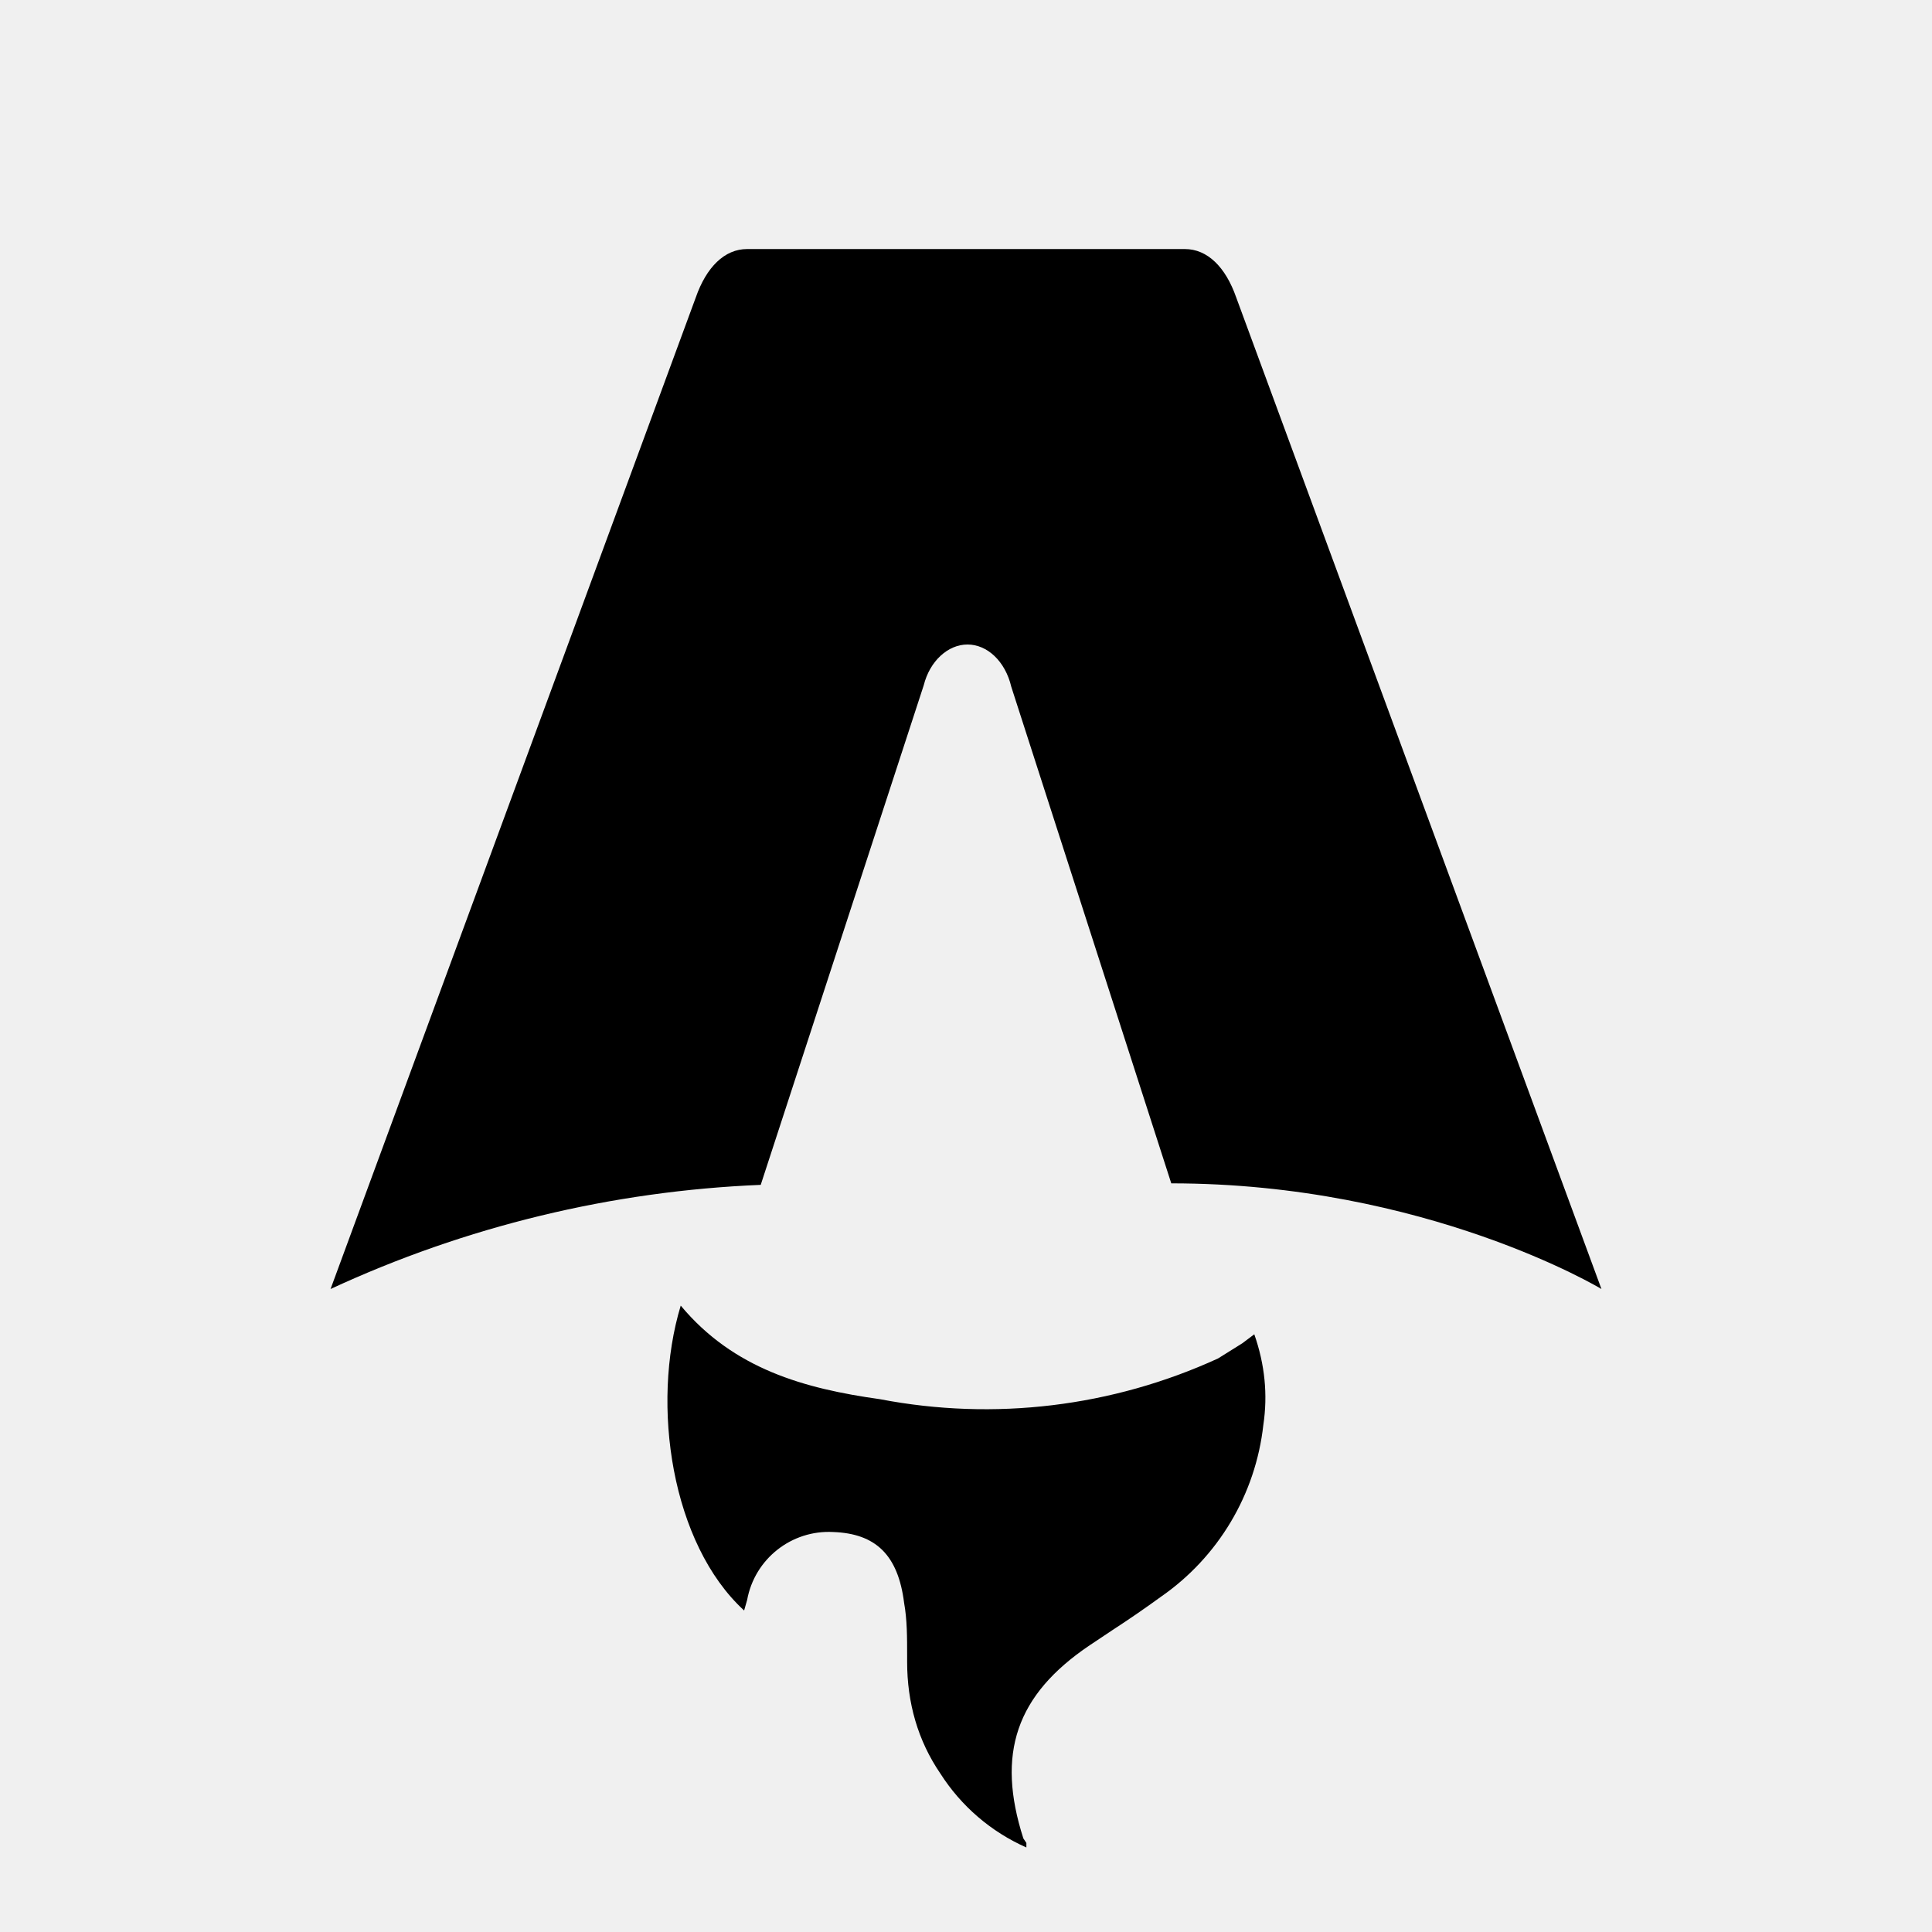
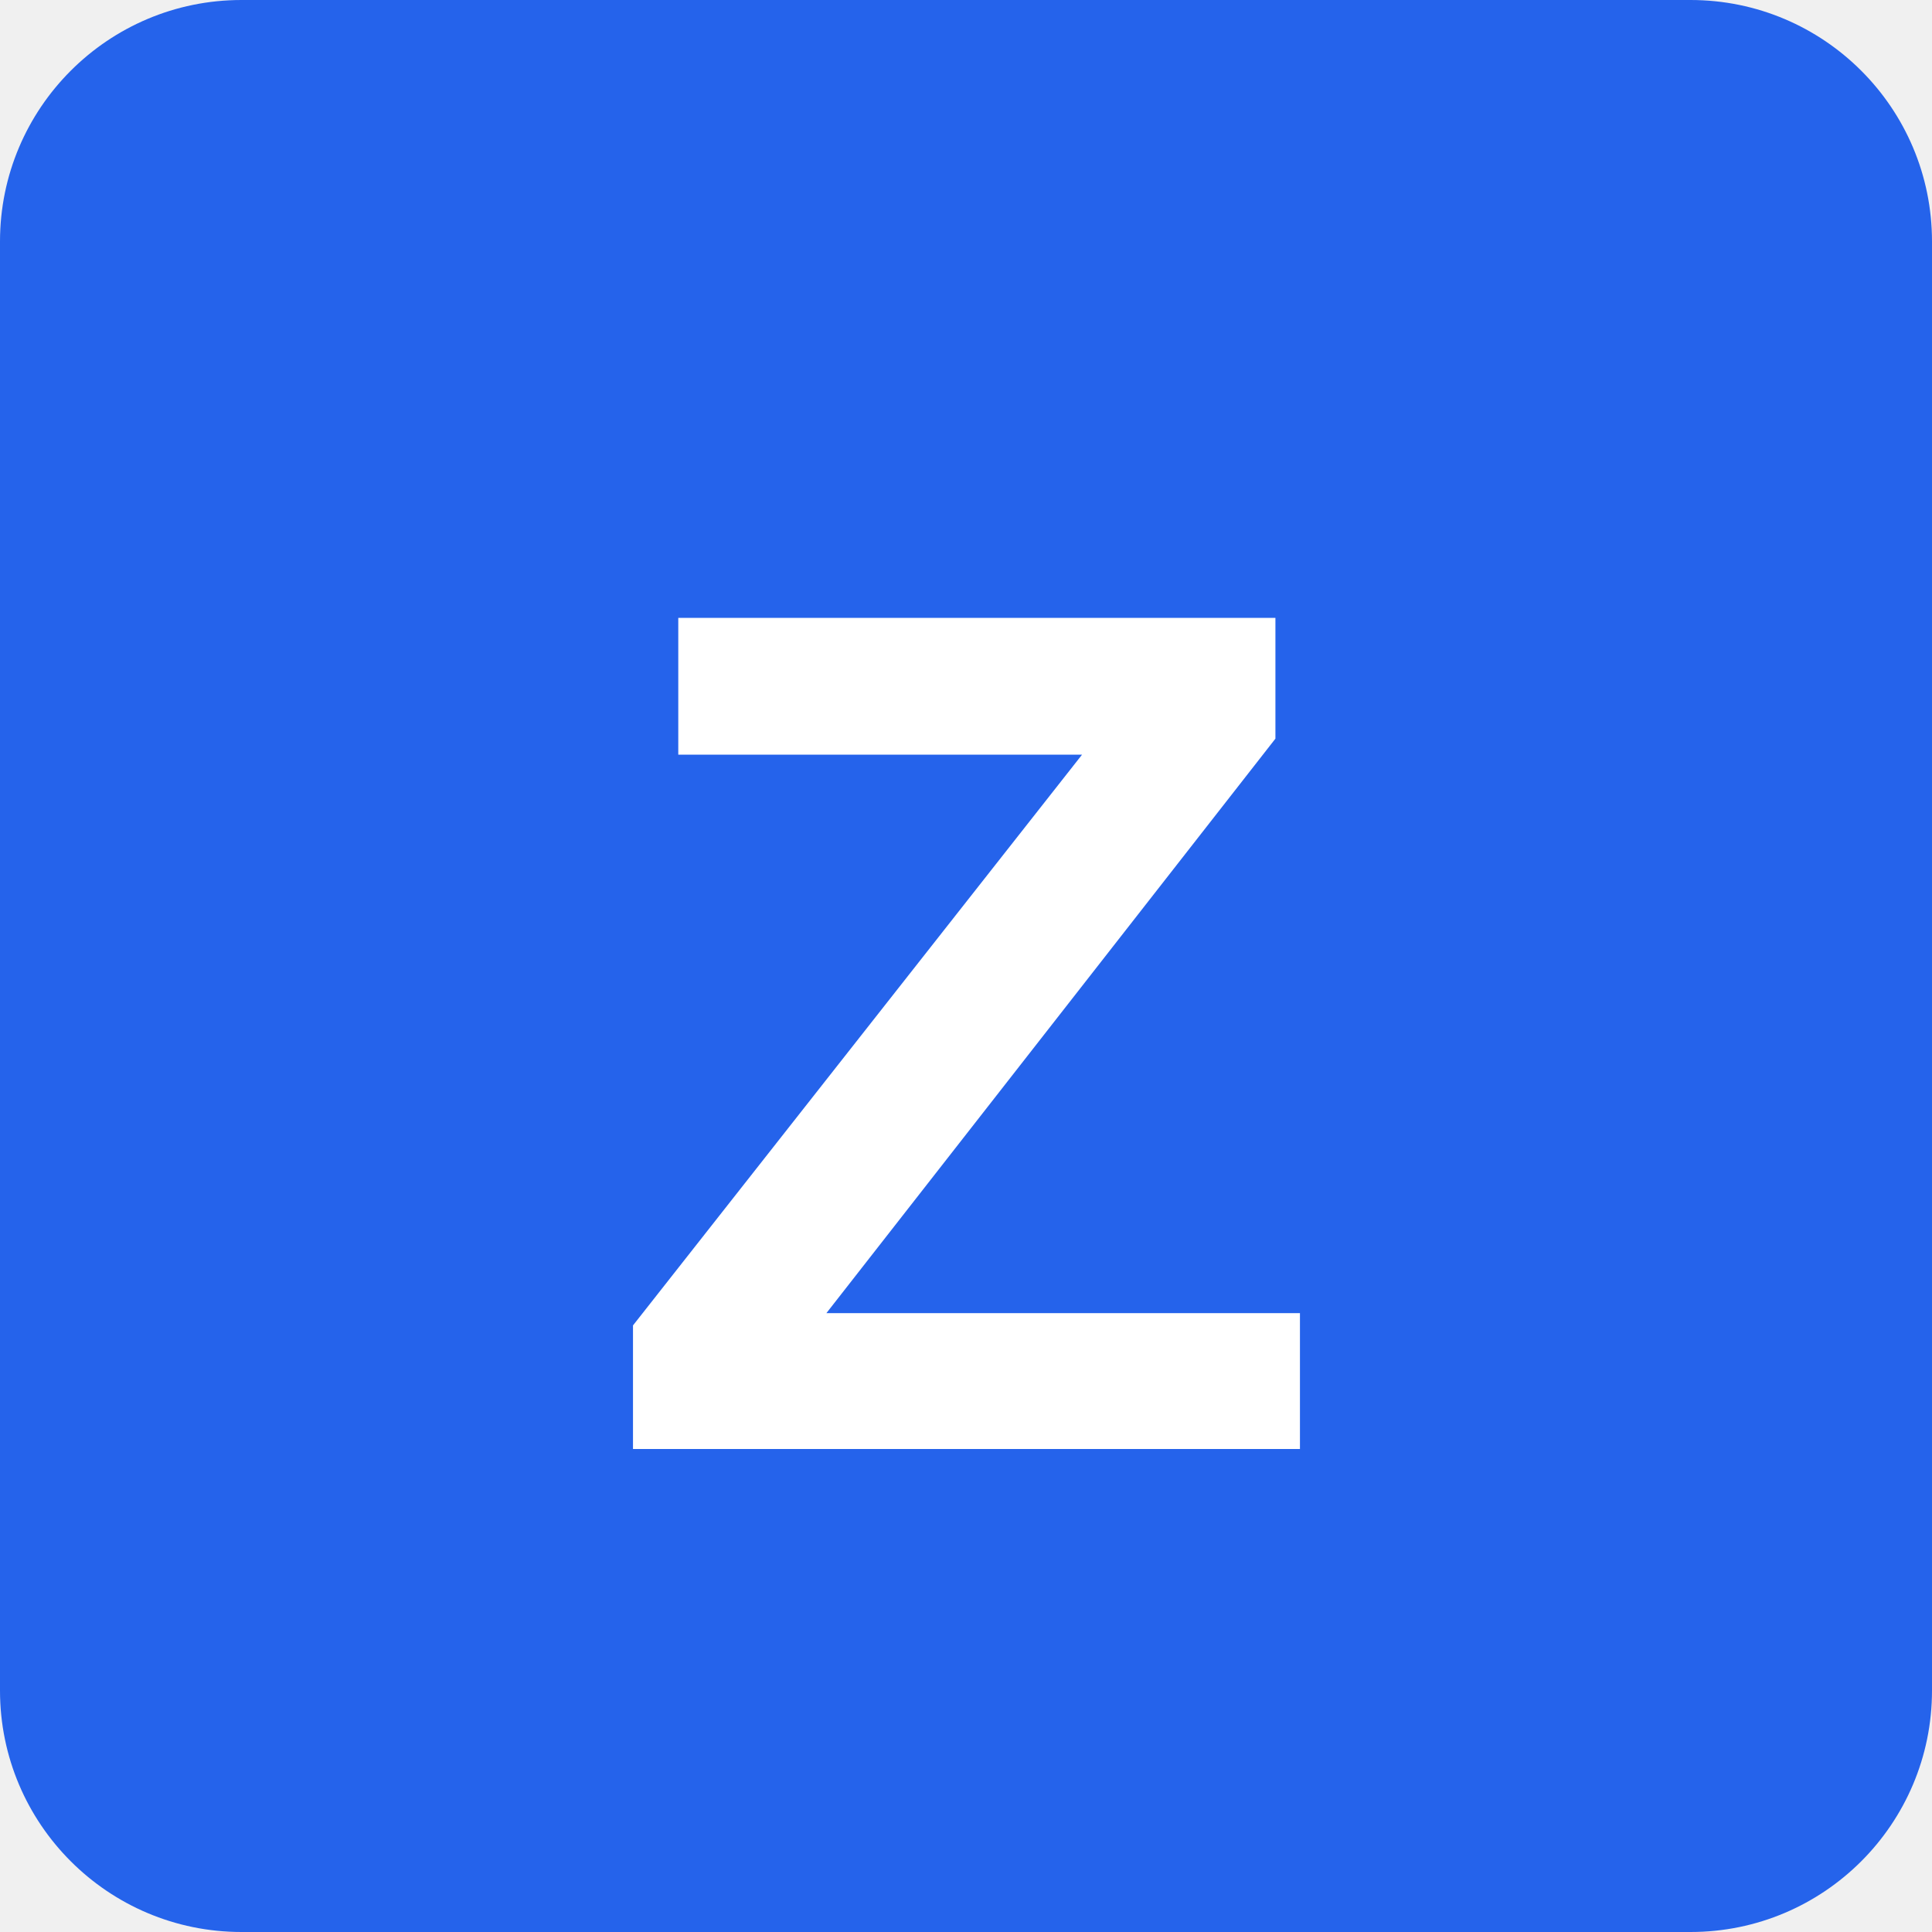
- <svg xmlns="http://www.w3.org/2000/svg" fill="none" viewBox="0 0 128 128">
-   <path d="M50.4 78.5a75.1 75.1 0 0 0-28.5 6.9l24.2-65.7c.7-2 1.9-3.2 3.4-3.2h29c1.5 0 2.7 1.2 3.4 3.2l24.2 65.7s-11.6-7-28.5-7L67 45.5c-.4-1.7-1.6-2.8-2.9-2.8-1.3 0-2.5 1.1-2.9 2.7L50.4 78.5Zm-1.1 28.2Zm-4.2-20.2c-2 6.6-.6 15.8 4.2 20.2a17.5 17.5 0 0 1 .2-.7 5.5 5.5 0 0 1 5.7-4.5c2.8.1 4.3 1.5 4.7 4.7.2 1.1.2 2.3.2 3.5v.4c0 2.7.7 5.2 2.2 7.4a13 13 0 0 0 5.7 4.9v-.3l-.2-.3c-1.8-5.6-.5-9.5 4.4-12.8l1.5-1a73 73 0 0 0 3.2-2.2 16 16 0 0 0 6.8-11.4c.3-2 .1-4-.6-6l-.8.6-1.6 1a37 37 0 0 1-22.4 2.7c-5-.7-9.7-2-13.2-6.2Z" />
-   <style>
-         path { fill: #000; }
-         @media (prefers-color-scheme: dark) {
-             path { fill: #FFF; }
-         }
-     </style>
+ <svg xmlns="http://www.w3.org/2000/svg" viewBox="0 0 32 32">
+   <rect width="32" height="32" rx="4" fill="#2563eb" />
+   <text x="16" y="24" font-family="Arial, sans-serif" font-size="20" font-weight="bold" text-anchor="middle" fill="white">Z</text>
</svg>
